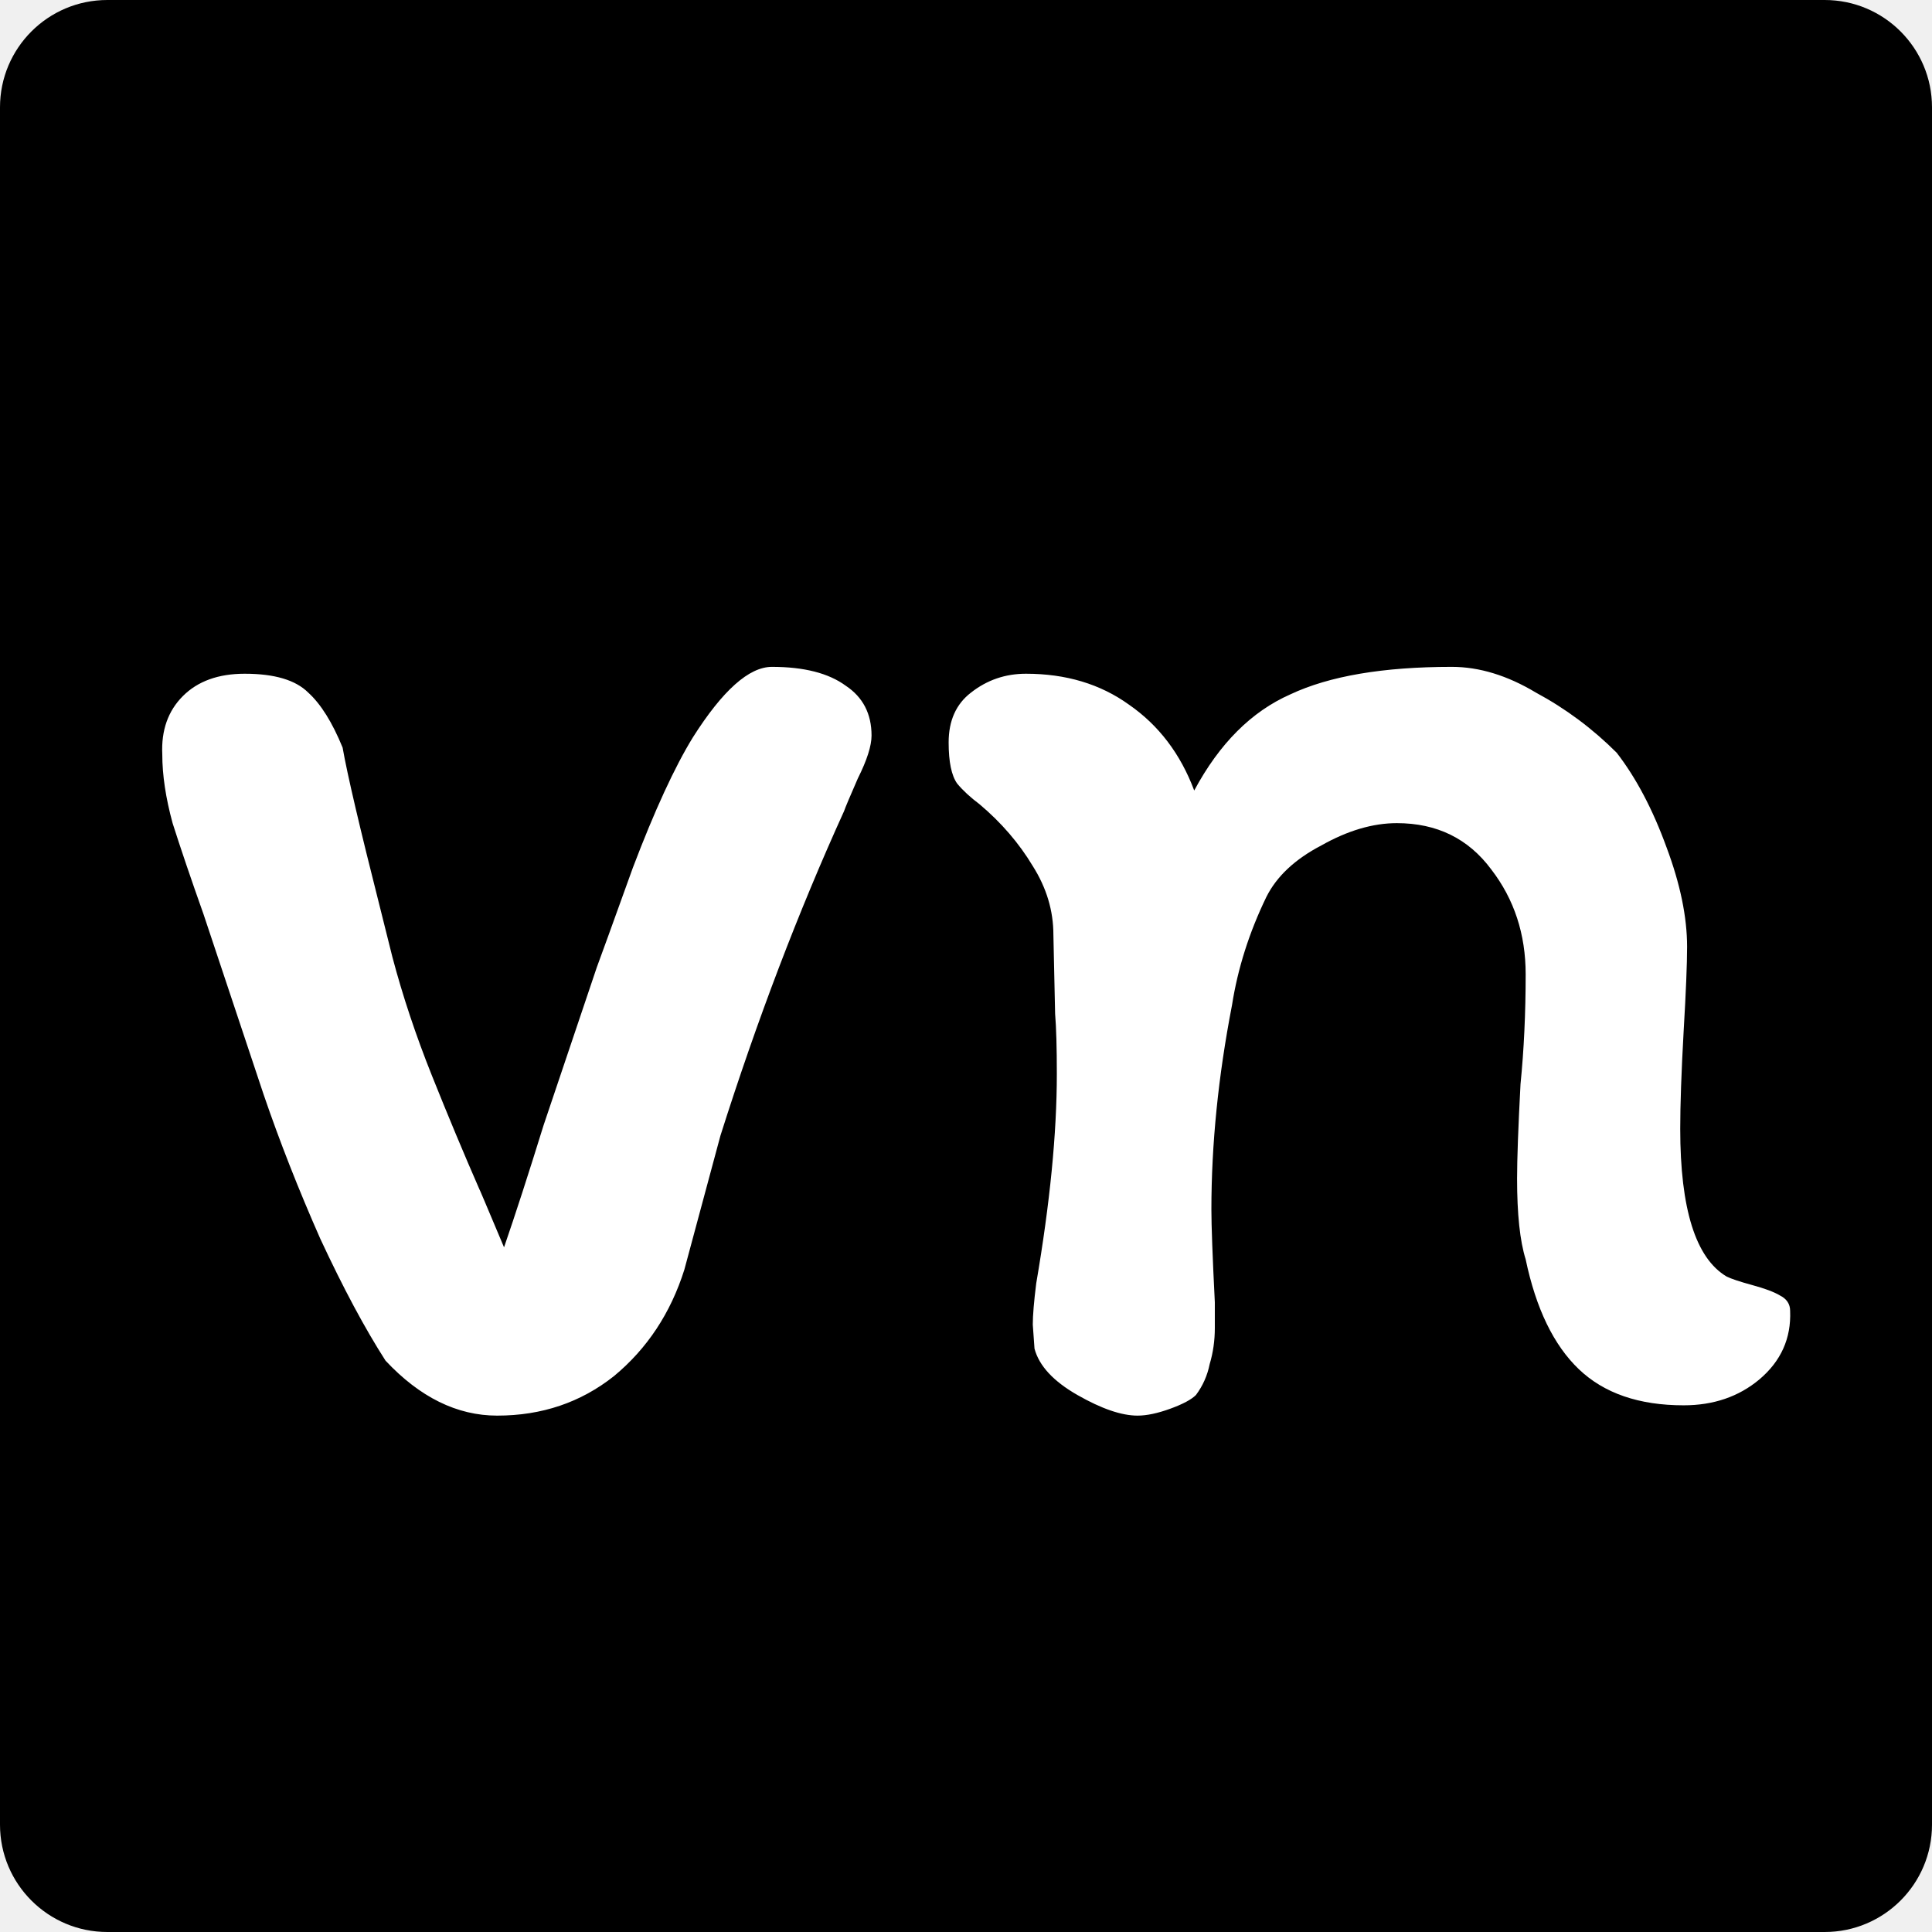
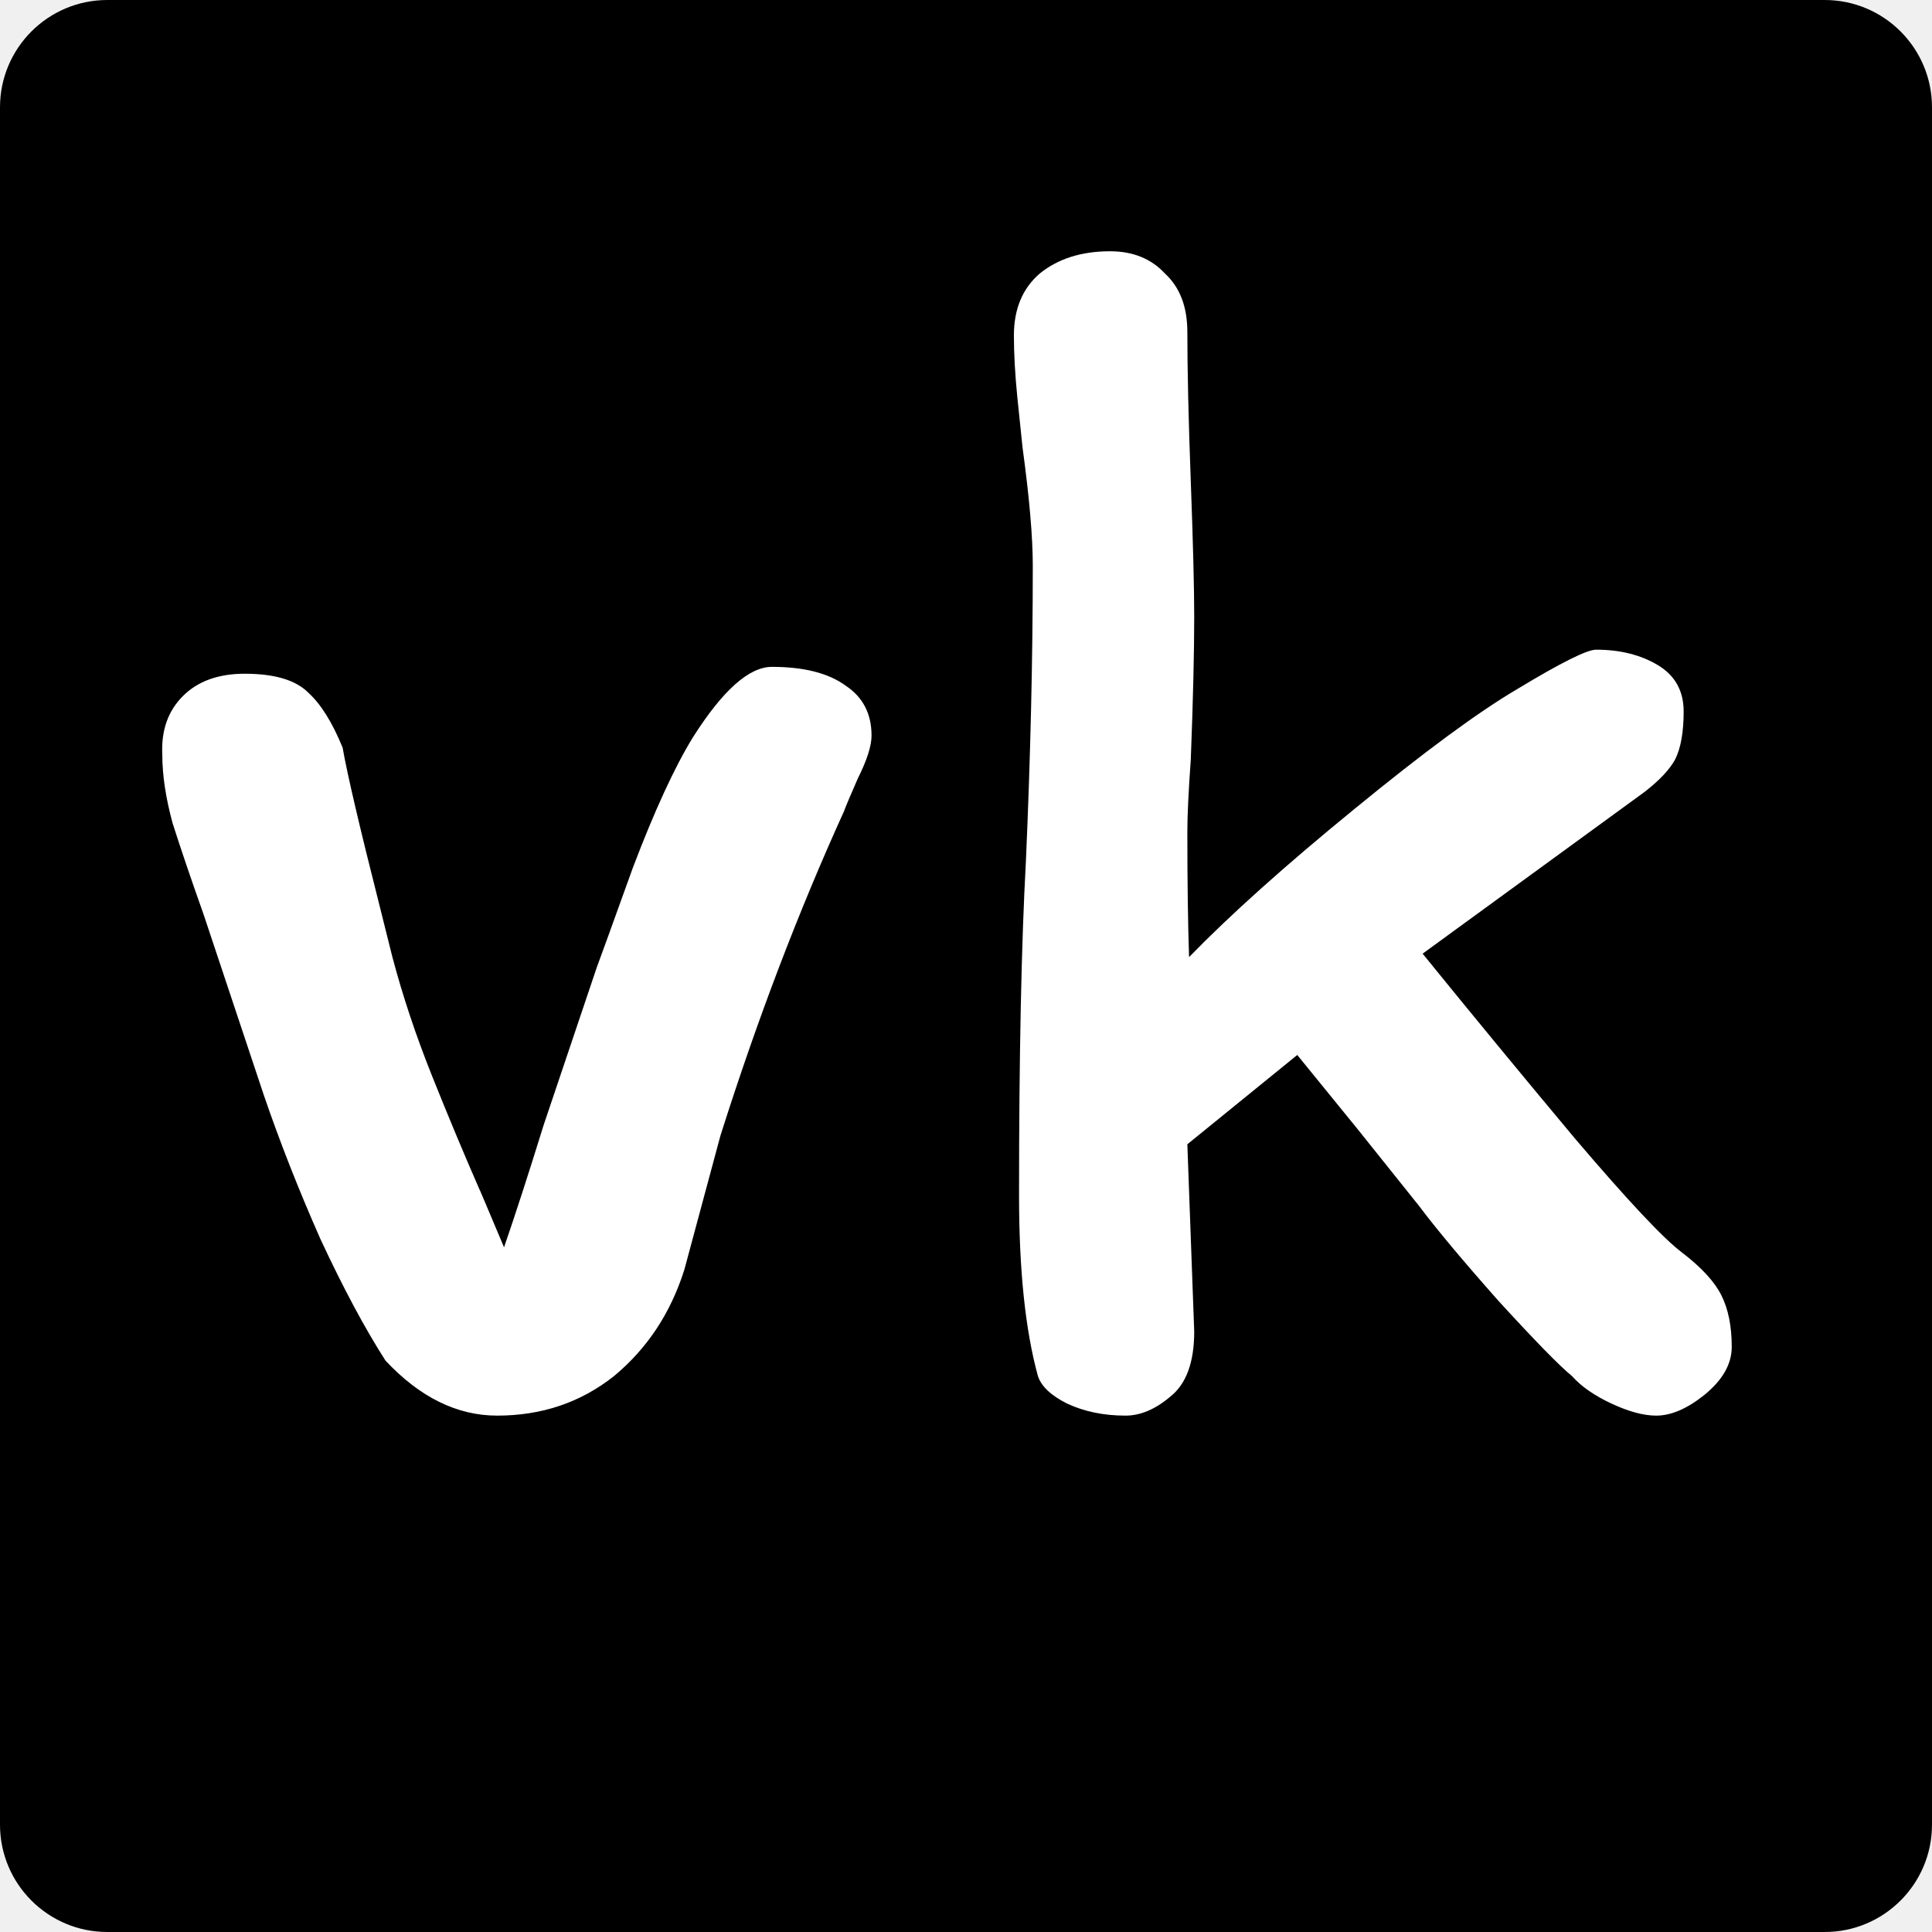
<svg xmlns="http://www.w3.org/2000/svg" width="144" height="144" viewBox="0 0 144 144" fill="none">
  <rect width="144" height="144" rx="8" fill="black" />
-   <path d="M44.48 72.104C44.736 71.421 45.632 68.947 47.168 64.68C48.789 60.413 50.283 57.171 51.648 54.952C53.867 51.453 55.829 49.704 57.536 49.704C59.925 49.704 61.76 50.173 63.04 51.112C64.32 51.965 64.96 53.203 64.96 54.824C64.96 55.592 64.619 56.659 63.936 58.024C63.339 59.389 62.997 60.2 62.912 60.456C59.499 67.965 56.427 76.029 53.696 84.648L51.008 94.632C49.984 97.875 48.235 100.52 45.76 102.568C43.285 104.531 40.384 105.512 37.056 105.512C34.069 105.512 31.296 104.147 28.736 101.416C27.2 99.027 25.579 95.997 23.872 92.328C22.251 88.659 20.843 85.075 19.648 81.576L15.168 68.136C14.229 65.491 13.461 63.229 12.864 61.352C12.352 59.475 12.096 57.768 12.096 56.232C12.011 54.44 12.523 52.989 13.632 51.88C14.741 50.771 16.277 50.216 18.24 50.216C20.459 50.216 22.037 50.685 22.976 51.624C23.915 52.477 24.768 53.843 25.536 55.72C25.877 57.683 26.816 61.693 28.352 67.752L29.248 71.336C30.016 74.237 30.997 77.181 32.192 80.168C33.387 83.155 34.581 86.013 35.776 88.744C35.605 88.317 36.203 89.725 37.568 92.968C38.421 90.493 39.403 87.464 40.512 83.88L44.48 72.104ZM73.01 59.944C72.327 59.432 71.773 58.92 71.346 58.408C70.919 57.811 70.706 56.787 70.706 55.336C70.706 53.715 71.261 52.477 72.37 51.624C73.565 50.685 74.93 50.216 76.466 50.216C79.453 50.216 82.013 50.984 84.146 52.52C86.365 54.056 87.986 56.189 89.01 58.92C90.887 55.421 93.277 53.032 96.178 51.752C99.079 50.387 103.09 49.704 108.21 49.704C110.258 49.704 112.349 50.344 114.482 51.624C116.701 52.819 118.706 54.312 120.498 56.104C121.949 57.981 123.186 60.328 124.21 63.144C125.234 65.875 125.746 68.349 125.746 70.568C125.746 71.848 125.661 73.939 125.49 76.84C125.319 79.912 125.234 82.344 125.234 84.136C125.234 90.109 126.386 93.779 128.69 95.144C129.031 95.315 129.671 95.528 130.61 95.784C131.549 96.04 132.231 96.296 132.658 96.552C133.17 96.808 133.426 97.192 133.426 97.704C133.511 99.752 132.743 101.459 131.122 102.824C129.586 104.104 127.709 104.744 125.49 104.744C122.162 104.744 119.559 103.848 117.682 102.056C115.805 100.264 114.482 97.533 113.714 93.864C113.287 92.499 113.074 90.493 113.074 87.848C113.074 86.397 113.159 84.051 113.33 80.808C113.586 78.248 113.714 75.517 113.714 72.616C113.714 69.629 112.861 67.027 111.154 64.808C109.447 62.504 107.101 61.352 104.114 61.352C102.322 61.352 100.445 61.907 98.482 63.016C96.519 64.04 95.154 65.32 94.386 66.856C93.106 69.501 92.253 72.189 91.826 74.92C90.802 80.211 90.29 85.288 90.29 90.152C90.29 91.347 90.375 93.651 90.546 97.064C90.546 97.32 90.546 97.96 90.546 98.984C90.546 99.923 90.418 100.819 90.162 101.672C89.991 102.525 89.65 103.293 89.138 103.976C88.797 104.317 88.157 104.659 87.218 105C86.279 105.341 85.469 105.512 84.786 105.512C83.591 105.512 82.098 105 80.306 103.976C78.514 102.952 77.447 101.8 77.106 100.52L76.978 98.728C76.978 98.045 77.063 97.021 77.234 95.656C78.258 89.683 78.77 84.477 78.77 80.04C78.77 78.077 78.727 76.584 78.642 75.56L78.514 69.672C78.514 67.88 78.002 66.173 76.978 64.552C75.954 62.845 74.631 61.309 73.01 59.944Z" fill="white" />
+   <path d="M44.48 72.104C44.736 71.421 45.632 68.947 47.168 64.68C48.789 60.413 50.283 57.171 51.648 54.952C53.867 51.453 55.829 49.704 57.536 49.704C59.925 49.704 61.76 50.173 63.04 51.112C64.32 51.965 64.96 53.203 64.96 54.824C64.96 55.592 64.619 56.659 63.936 58.024C63.339 59.389 62.997 60.2 62.912 60.456C59.499 67.965 56.427 76.029 53.696 84.648L51.008 94.632C49.984 97.875 48.235 100.52 45.76 102.568C43.285 104.531 40.384 105.512 37.056 105.512C34.069 105.512 31.296 104.147 28.736 101.416C27.2 99.027 25.579 95.997 23.872 92.328C22.251 88.659 20.843 85.075 19.648 81.576L15.168 68.136C14.229 65.491 13.461 63.229 12.864 61.352C12.352 59.475 12.096 57.768 12.096 56.232C12.011 54.44 12.523 52.989 13.632 51.88C14.741 50.771 16.277 50.216 18.24 50.216C20.459 50.216 22.037 50.685 22.976 51.624C23.915 52.477 24.768 53.843 25.536 55.72C25.877 57.683 26.816 61.693 28.352 67.752L29.248 71.336C30.016 74.237 30.997 77.181 32.192 80.168C33.387 83.155 34.581 86.013 35.776 88.744C35.605 88.317 36.203 89.725 37.568 92.968C38.421 90.493 39.403 87.464 40.512 83.88L44.48 72.104ZM125.362 93.352C126.813 94.461 127.794 95.528 128.306 96.552C128.818 97.576 129.074 98.856 129.074 100.392C129.074 101.672 128.391 102.867 127.026 103.976C125.746 105 124.551 105.512 123.442 105.512C122.503 105.512 121.394 105.213 120.114 104.616C118.834 104.019 117.853 103.336 117.17 102.568C116.231 101.8 114.397 99.923 111.666 96.936C109.021 93.949 107.058 91.603 105.778 89.896C102.706 86.056 101.17 84.136 101.17 84.136L96.69 78.632L88.498 85.288L89.01 99.24C89.01 101.544 88.413 103.165 87.218 104.104C86.109 105.043 84.999 105.512 83.89 105.512C82.269 105.512 80.818 105.213 79.538 104.616C78.343 104.019 77.618 103.336 77.362 102.568C76.423 99.155 75.954 94.675 75.954 89.128C75.954 78.717 76.125 70.397 76.466 64.168C76.807 56.403 76.978 49.064 76.978 42.152C76.978 40.019 76.722 37.075 76.21 33.32C76.125 32.552 75.997 31.315 75.826 29.608C75.655 27.901 75.57 26.365 75.57 25C75.57 23.037 76.21 21.501 77.49 20.392C78.855 19.283 80.605 18.728 82.738 18.728C84.445 18.728 85.81 19.283 86.834 20.392C87.943 21.416 88.498 22.867 88.498 24.744C88.498 27.56 88.583 31.272 88.754 35.88C88.925 40.488 89.01 43.859 89.01 45.992C89.01 48.637 88.925 52.179 88.754 56.616C88.583 59.005 88.498 60.797 88.498 61.992C88.498 65.747 88.541 68.861 88.626 71.336C91.698 68.179 95.794 64.509 100.914 60.328C106.119 56.061 110.173 53.075 113.074 51.368C116.317 49.405 118.279 48.424 118.962 48.424C120.754 48.424 122.29 48.808 123.57 49.576C124.85 50.344 125.49 51.496 125.49 53.032C125.49 54.568 125.277 55.763 124.85 56.616C124.423 57.384 123.655 58.195 122.546 59.048L106.034 71.08C109.703 75.603 113.501 80.211 117.426 84.904C121.351 89.512 123.997 92.328 125.362 93.352Z" fill="white" />
</svg>
